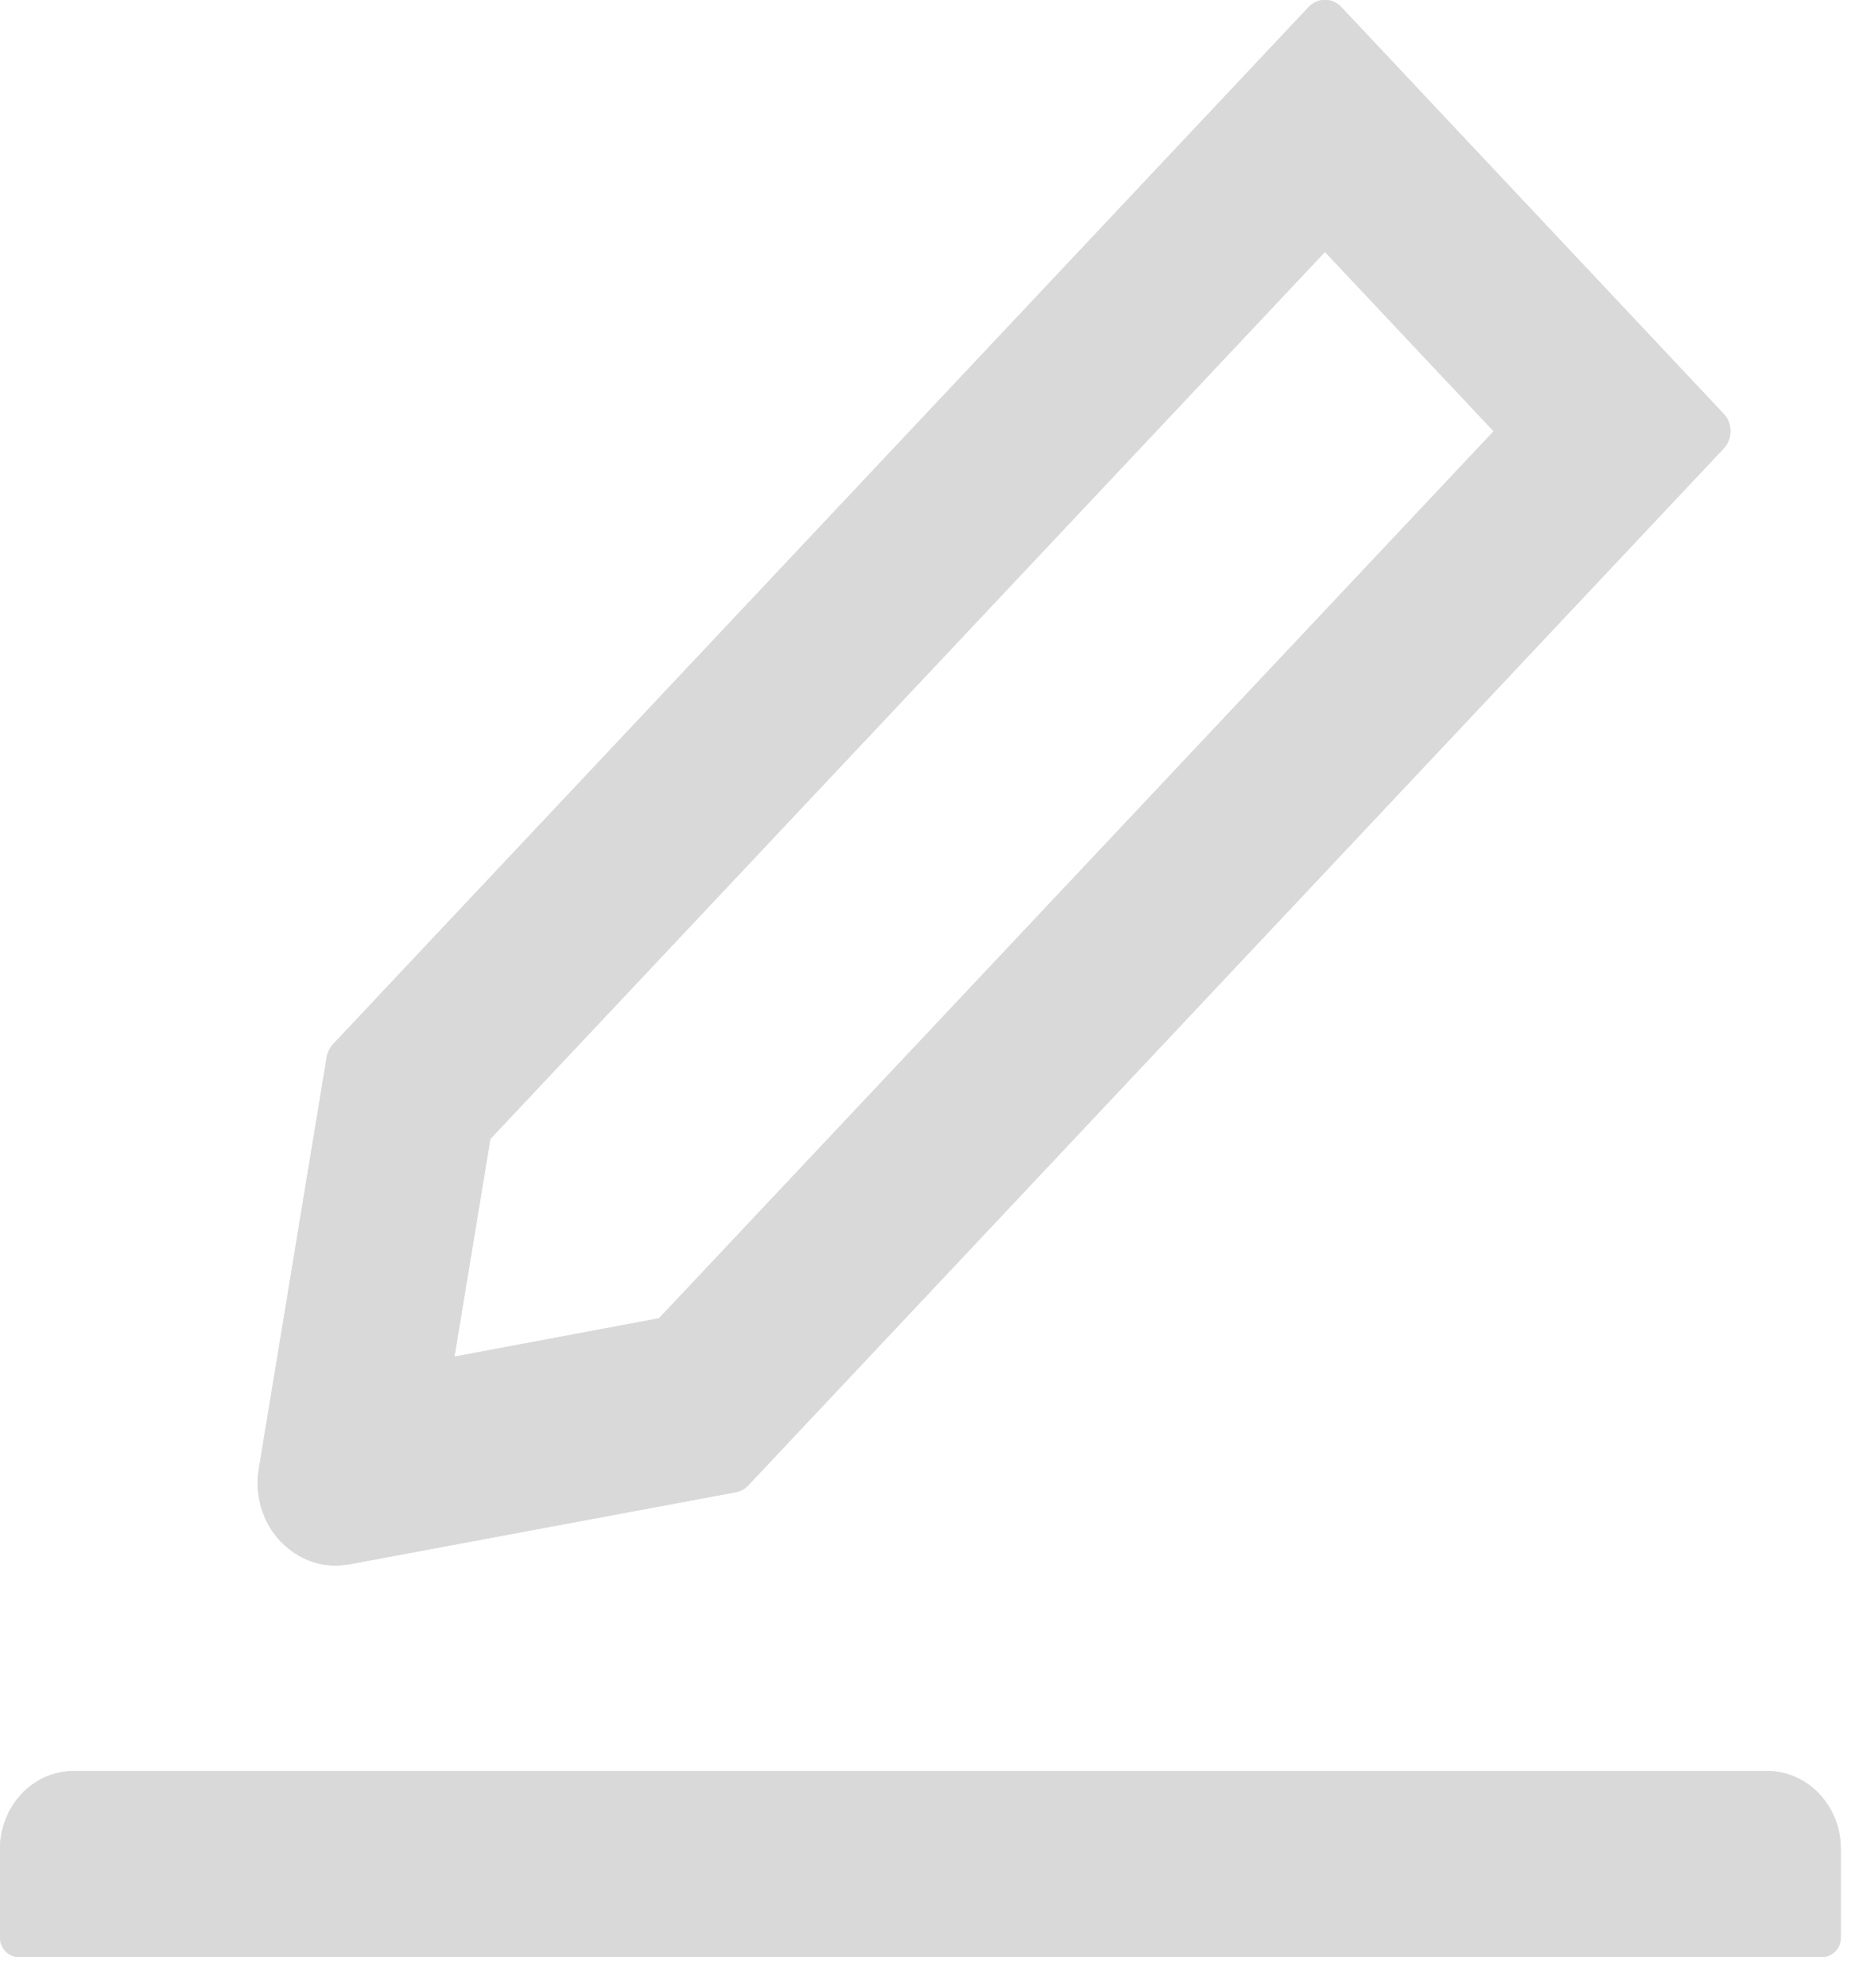
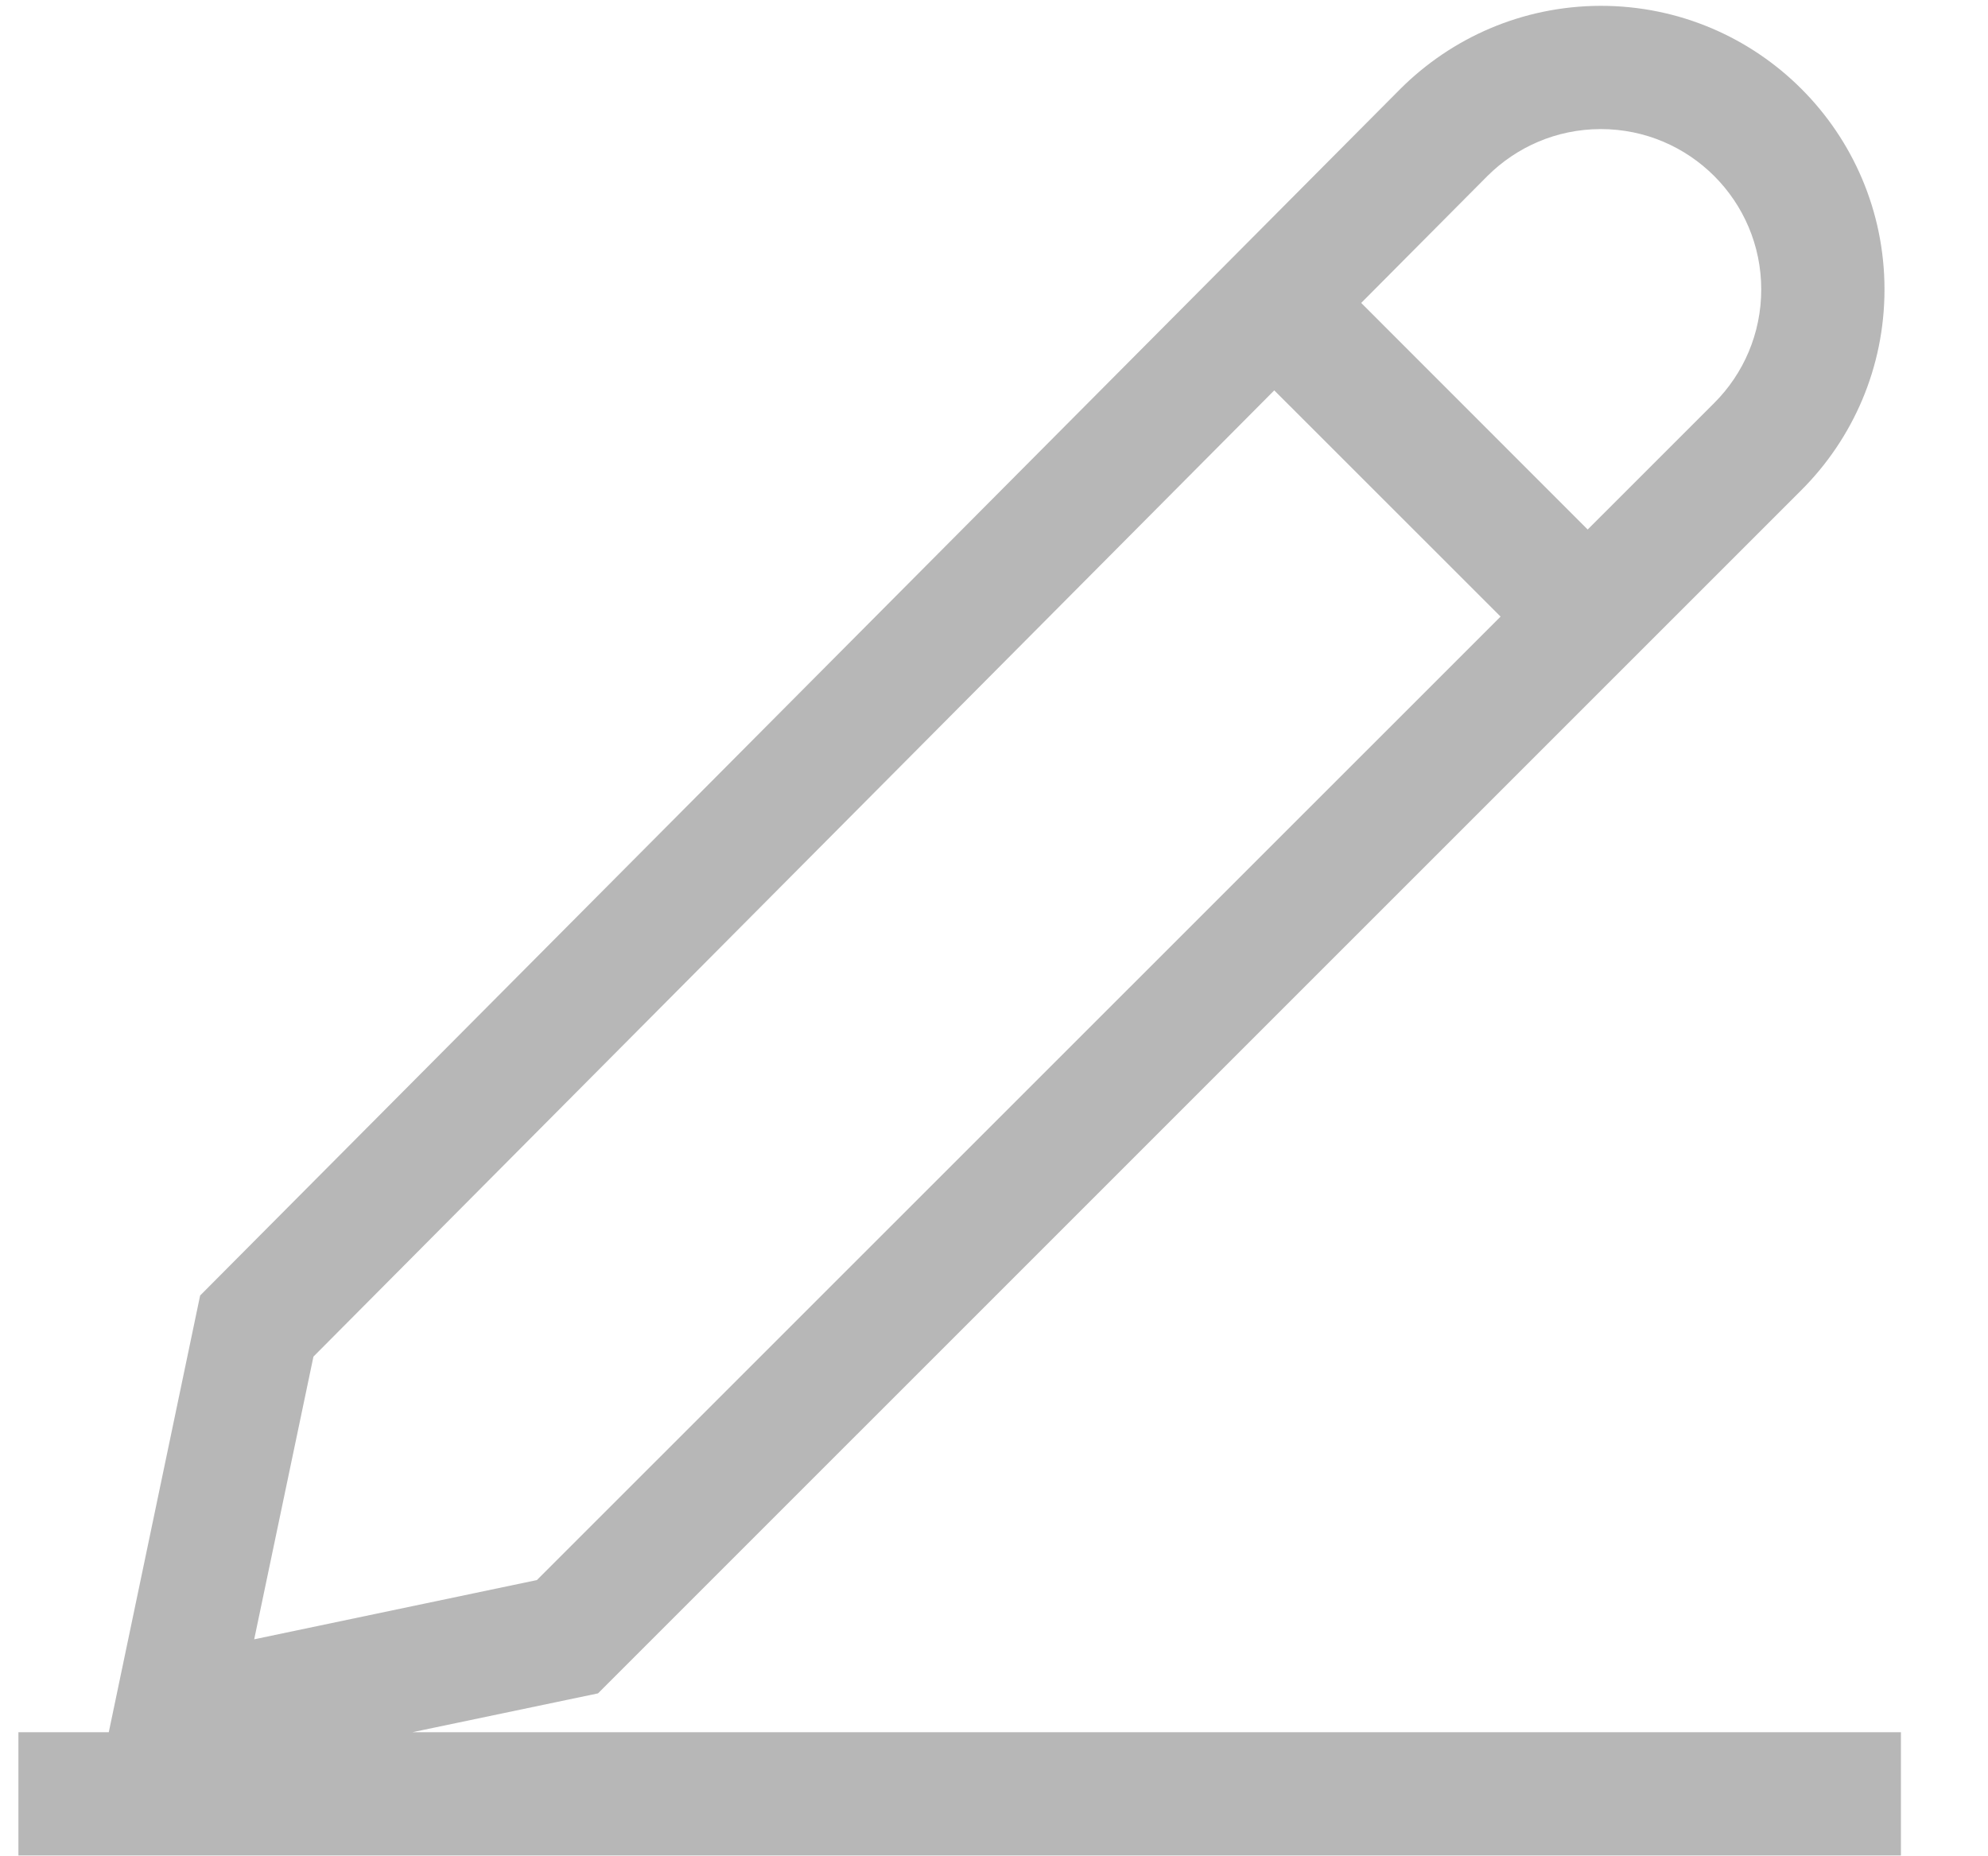
- <svg xmlns="http://www.w3.org/2000/svg" width="27" height="29" viewBox="0 0 27 29" fill="none">
-   <path d="M4.891 22.837C4.958 22.837 5.026 22.83 5.093 22.82L10.739 21.767C10.806 21.753 10.87 21.721 10.917 21.667L25.148 6.541C25.179 6.508 25.204 6.469 25.221 6.425C25.237 6.382 25.246 6.336 25.246 6.289C25.246 6.242 25.237 6.196 25.221 6.153C25.204 6.11 25.179 6.071 25.148 6.038L19.568 0.103C19.505 0.036 19.421 0 19.33 0C19.239 0 19.155 0.036 19.092 0.103L4.861 15.23C4.811 15.283 4.78 15.347 4.767 15.419L3.777 21.421C3.744 21.612 3.756 21.809 3.811 21.994C3.866 22.179 3.962 22.348 4.092 22.484C4.314 22.712 4.592 22.837 4.891 22.837ZM7.154 16.614L19.33 3.675L21.791 6.291L9.615 19.23L6.63 19.79L7.154 16.614ZM25.782 25.835H1.074C0.48 25.835 0 26.345 0 26.977V28.261C0 28.418 0.121 28.547 0.269 28.547H26.588C26.736 28.547 26.857 28.418 26.857 28.261V26.977C26.857 26.345 26.377 25.835 25.782 25.835Z" fill="#D9D9D9" />
-   <path d="M4.891 22.837C4.958 22.837 5.026 22.83 5.093 22.82L10.739 21.767C10.806 21.753 10.87 21.721 10.917 21.667L25.148 6.541C25.179 6.508 25.204 6.469 25.221 6.425C25.237 6.382 25.246 6.336 25.246 6.289C25.246 6.242 25.237 6.196 25.221 6.153C25.204 6.11 25.179 6.071 25.148 6.038L19.568 0.103C19.505 0.036 19.421 0 19.33 0C19.239 0 19.155 0.036 19.092 0.103L4.861 15.23C4.811 15.283 4.78 15.347 4.767 15.419L3.777 21.421C3.744 21.612 3.756 21.809 3.811 21.994C3.866 22.179 3.962 22.348 4.092 22.484C4.314 22.712 4.592 22.837 4.891 22.837ZM7.154 16.614L19.33 3.675L21.791 6.291L9.615 19.23L6.63 19.79L7.154 16.614ZM25.782 25.835H1.074C0.48 25.835 0 26.345 0 26.977V28.261C0 28.418 0.121 28.547 0.269 28.547H26.588C26.736 28.547 26.857 28.418 26.857 28.261V26.977C26.857 26.345 26.377 25.835 25.782 25.835Z" fill="#D9D9D9" />
+ <svg xmlns="http://www.w3.org/2000/svg" width="15" height="14" viewBox="0 0 15 14" fill="none">
+   <path d="M0.716 13.571L1.51 9.775L10.566 0.671C10.953 0.285 11.486 0.046 12.075 0.044H12.079C13.261 0.044 14.219 1.002 14.219 2.184C14.219 2.776 13.979 3.311 13.592 3.698L4.512 12.777L0.716 13.571ZM2.365 10.236L1.918 12.369L4.051 11.922L12.935 3.04C13.154 2.821 13.289 2.518 13.289 2.184C13.289 1.516 12.747 0.974 12.079 0.974H12.075C11.742 0.975 11.442 1.11 11.223 1.328L11.223 1.328L2.365 10.236ZM14.343 14H0.139V13.07H14.343V14ZM11.651 4.981L9.281 2.612L9.939 1.954L12.308 4.324L11.651 4.981Z" fill="#B7B7B7" />
</svg>
